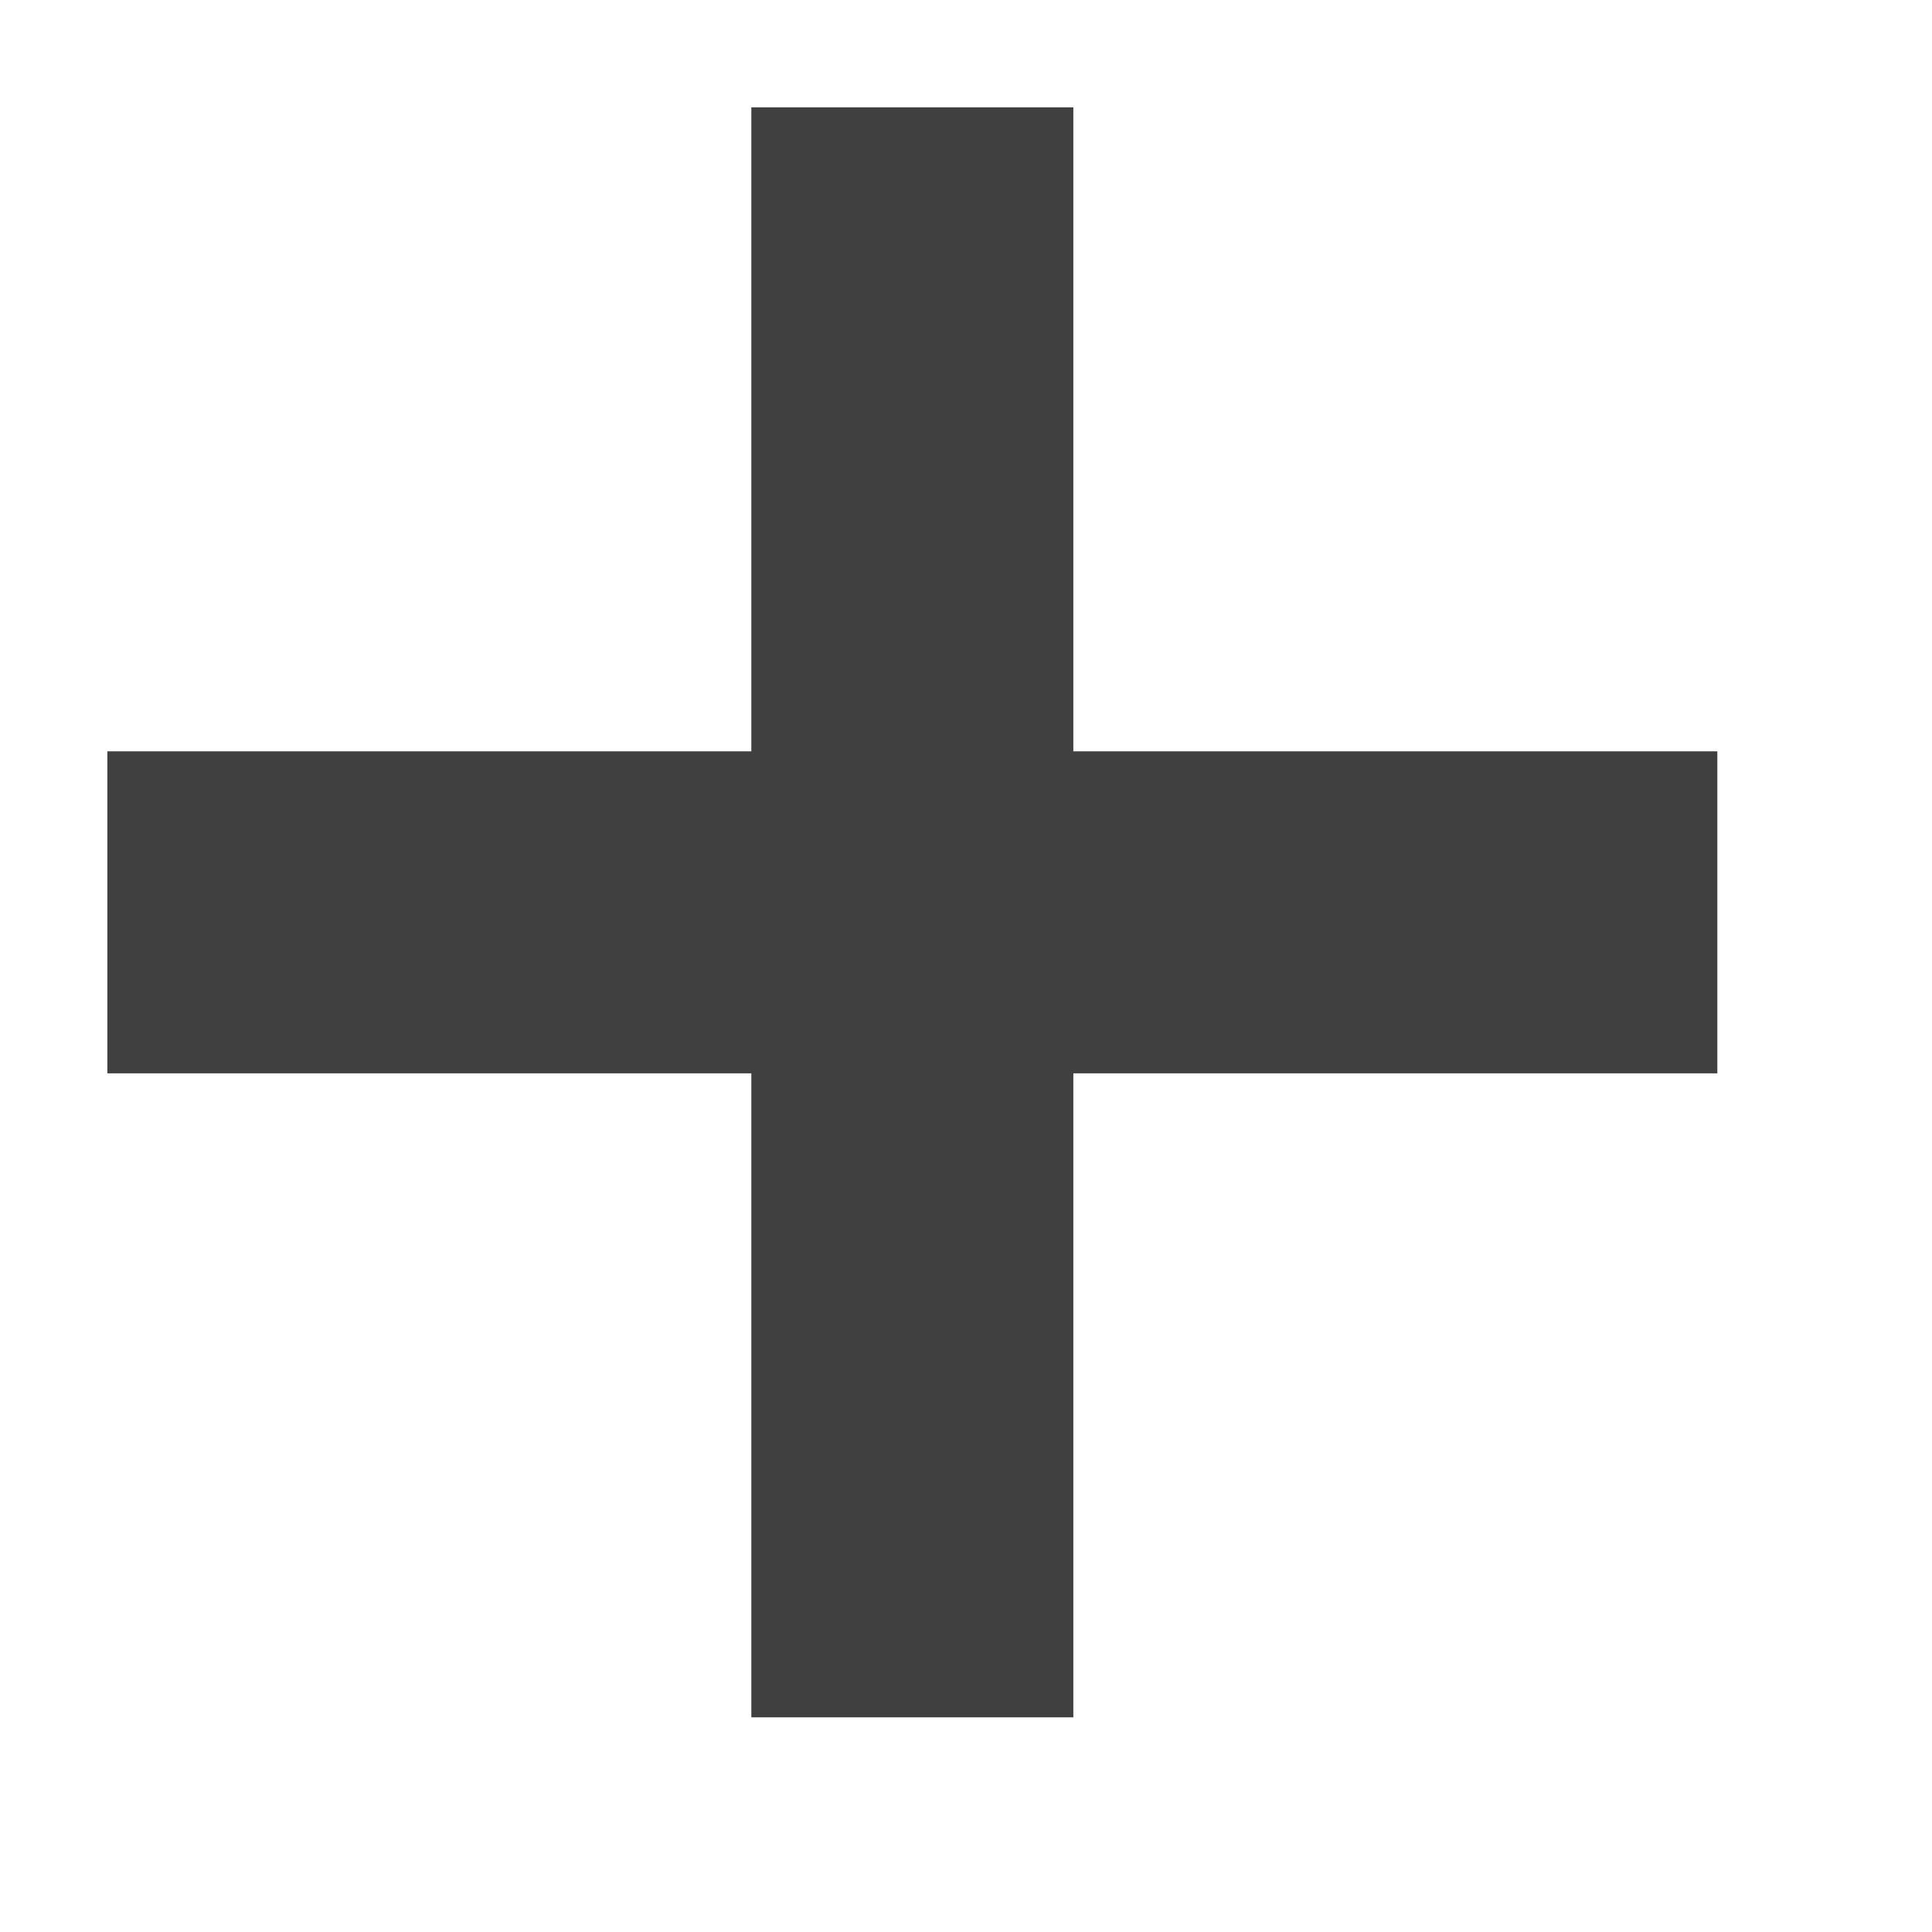
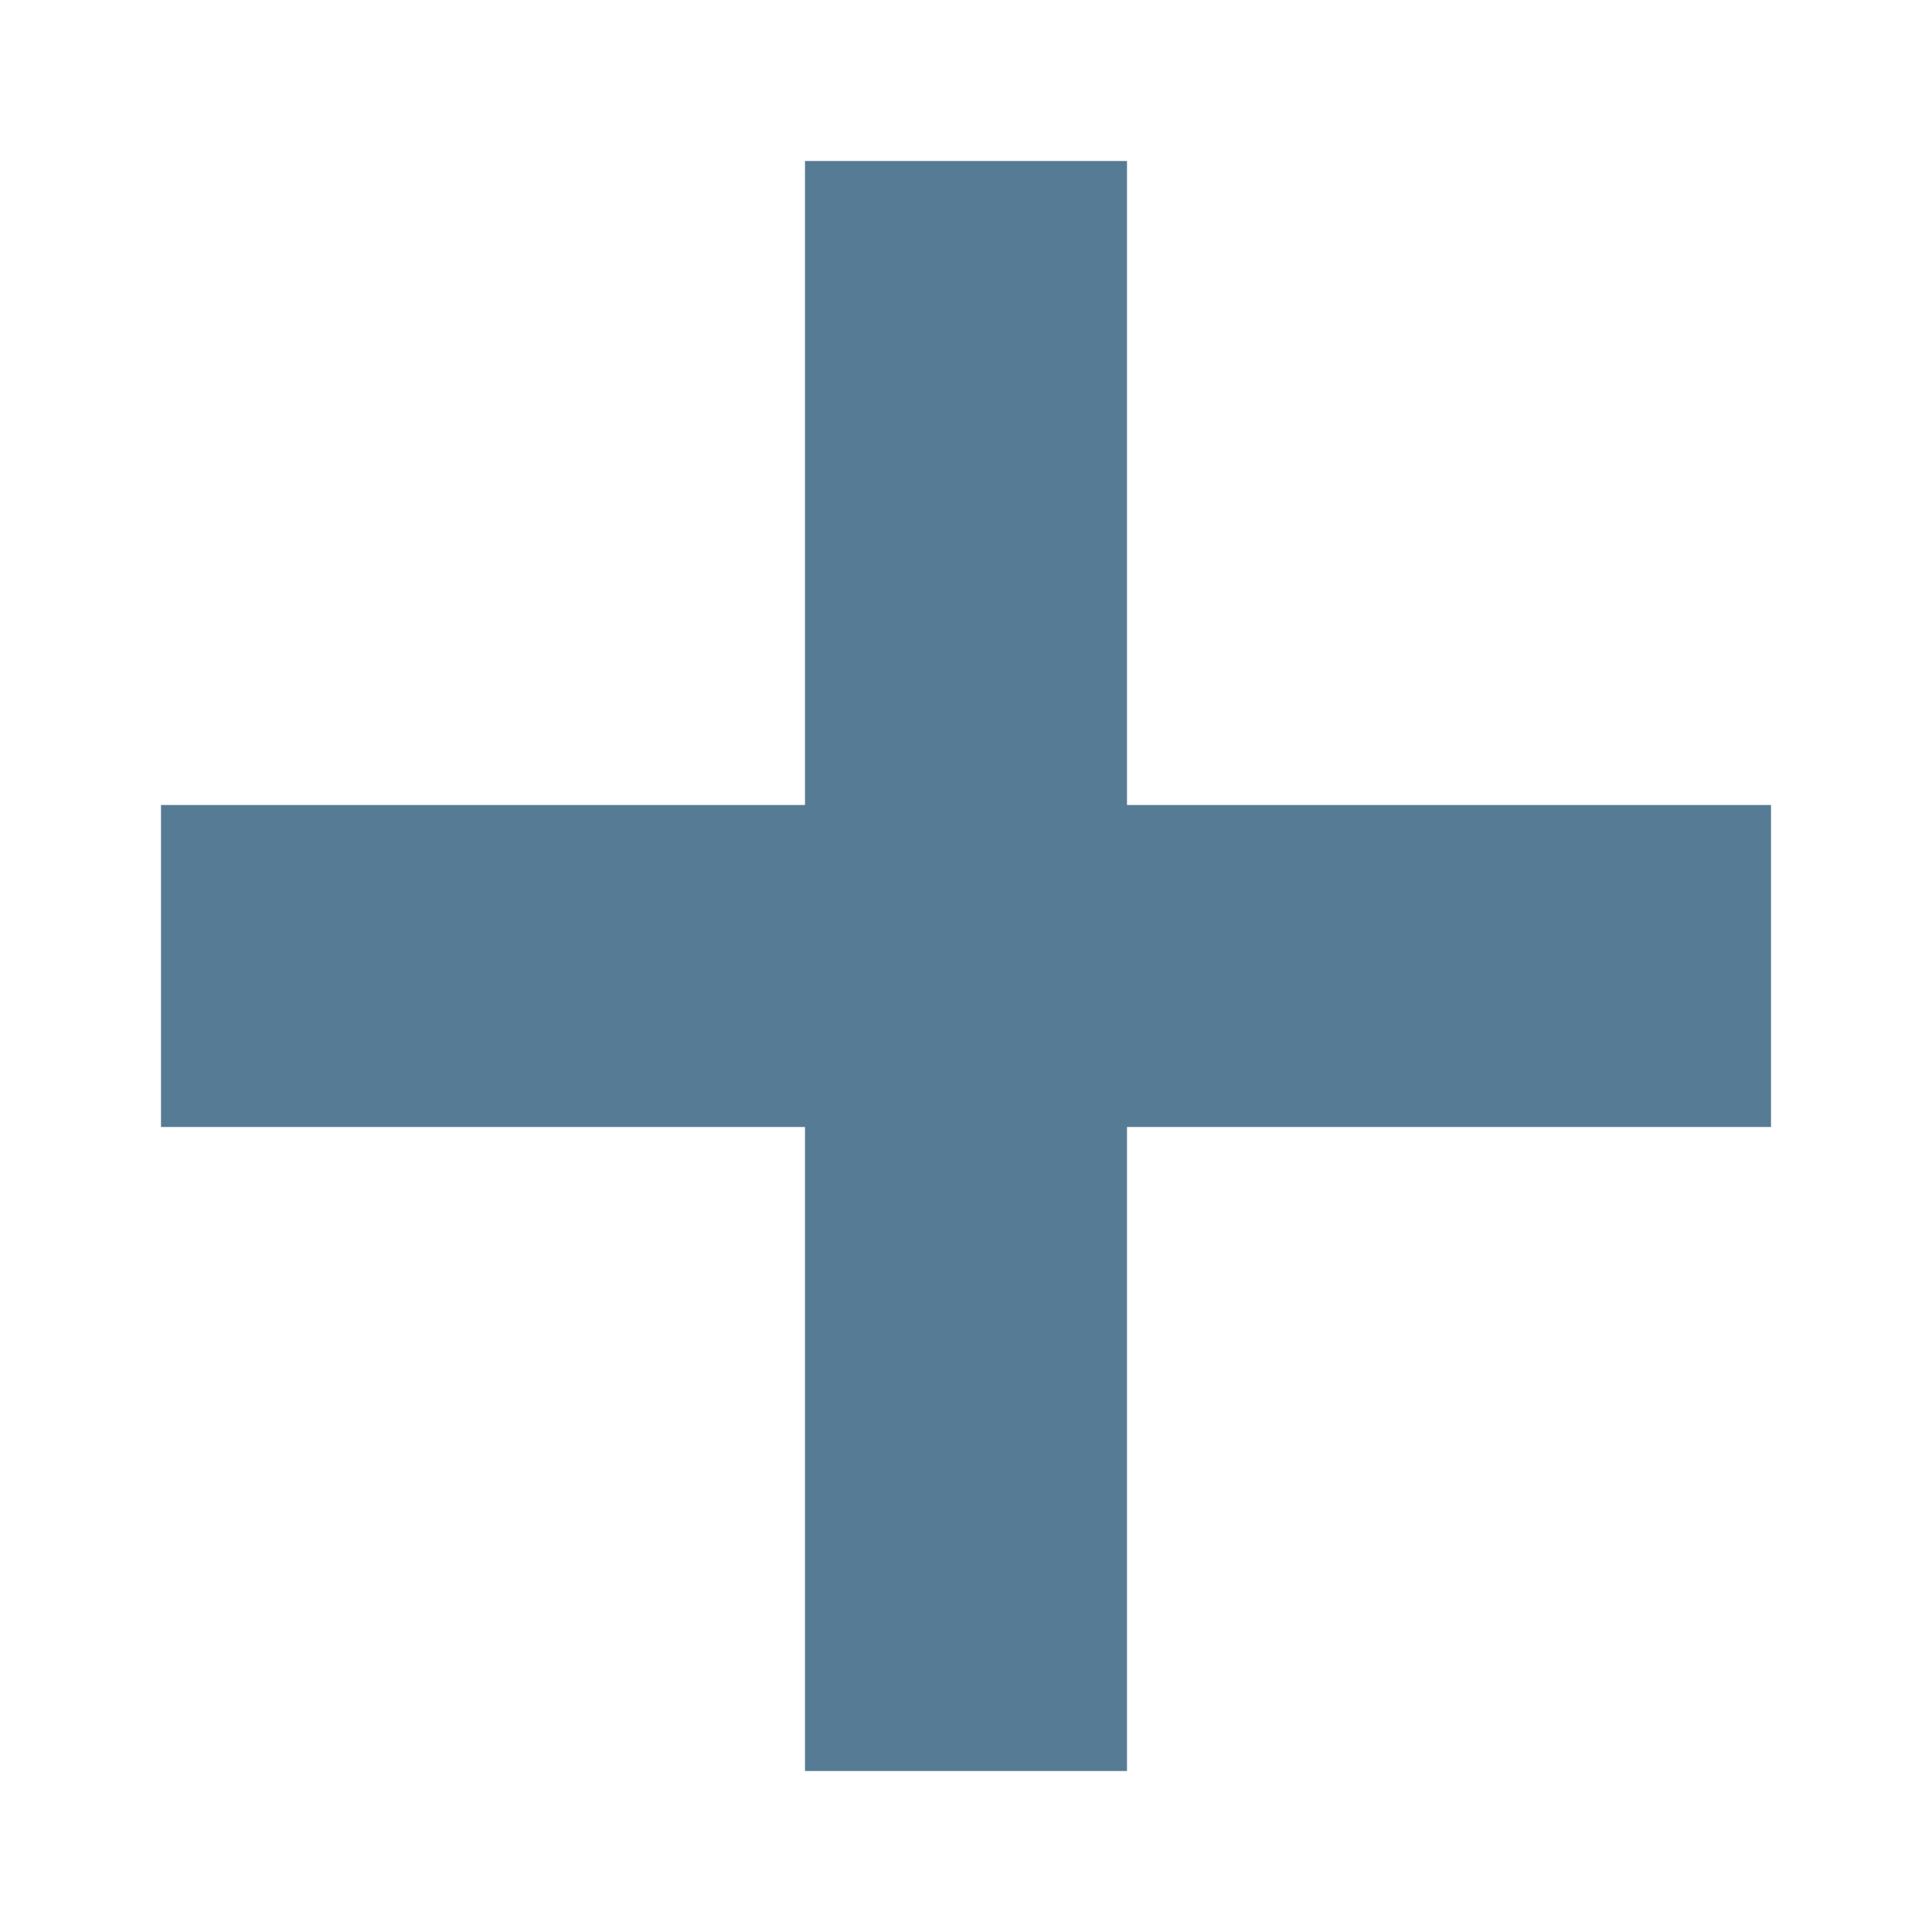
- <svg xmlns="http://www.w3.org/2000/svg" width="18px" height="18px" version="1.1" xml:space="preserve" style="fill-rule:evenodd;clip-rule:evenodd;stroke-linejoin:round;stroke-miterlimit:1.414;">
+ <svg xmlns="http://www.w3.org/2000/svg" width="18px" height="18px" version="1.1" xml:space="preserve" style="fill-rule:evenodd;clip-rule:evenodd;stroke-linejoin:round;stroke-miterlimit:2;">
  <rect id="add" x="0" y="0" width="18" height="18" style="fill:none;" />
-   <path d="M7,7L7,1L10,1L10,7L16,7L16,10L10,10L10,16L7,16L7,10L1,10L1,7L7,7Z" style="fill:#404040;" />
+   <path d="M7.5,7.5L7.5,1.5L10.5,1.5L10.5,7.5L16.5,7.5L16.5,10.5L10.5,10.5L10.5,16.5L7.5,16.5L7.5,10.5L1.5,10.5L1.5,7.5L7.5,7.5Z" style="fill:#567b94;" />
</svg>
